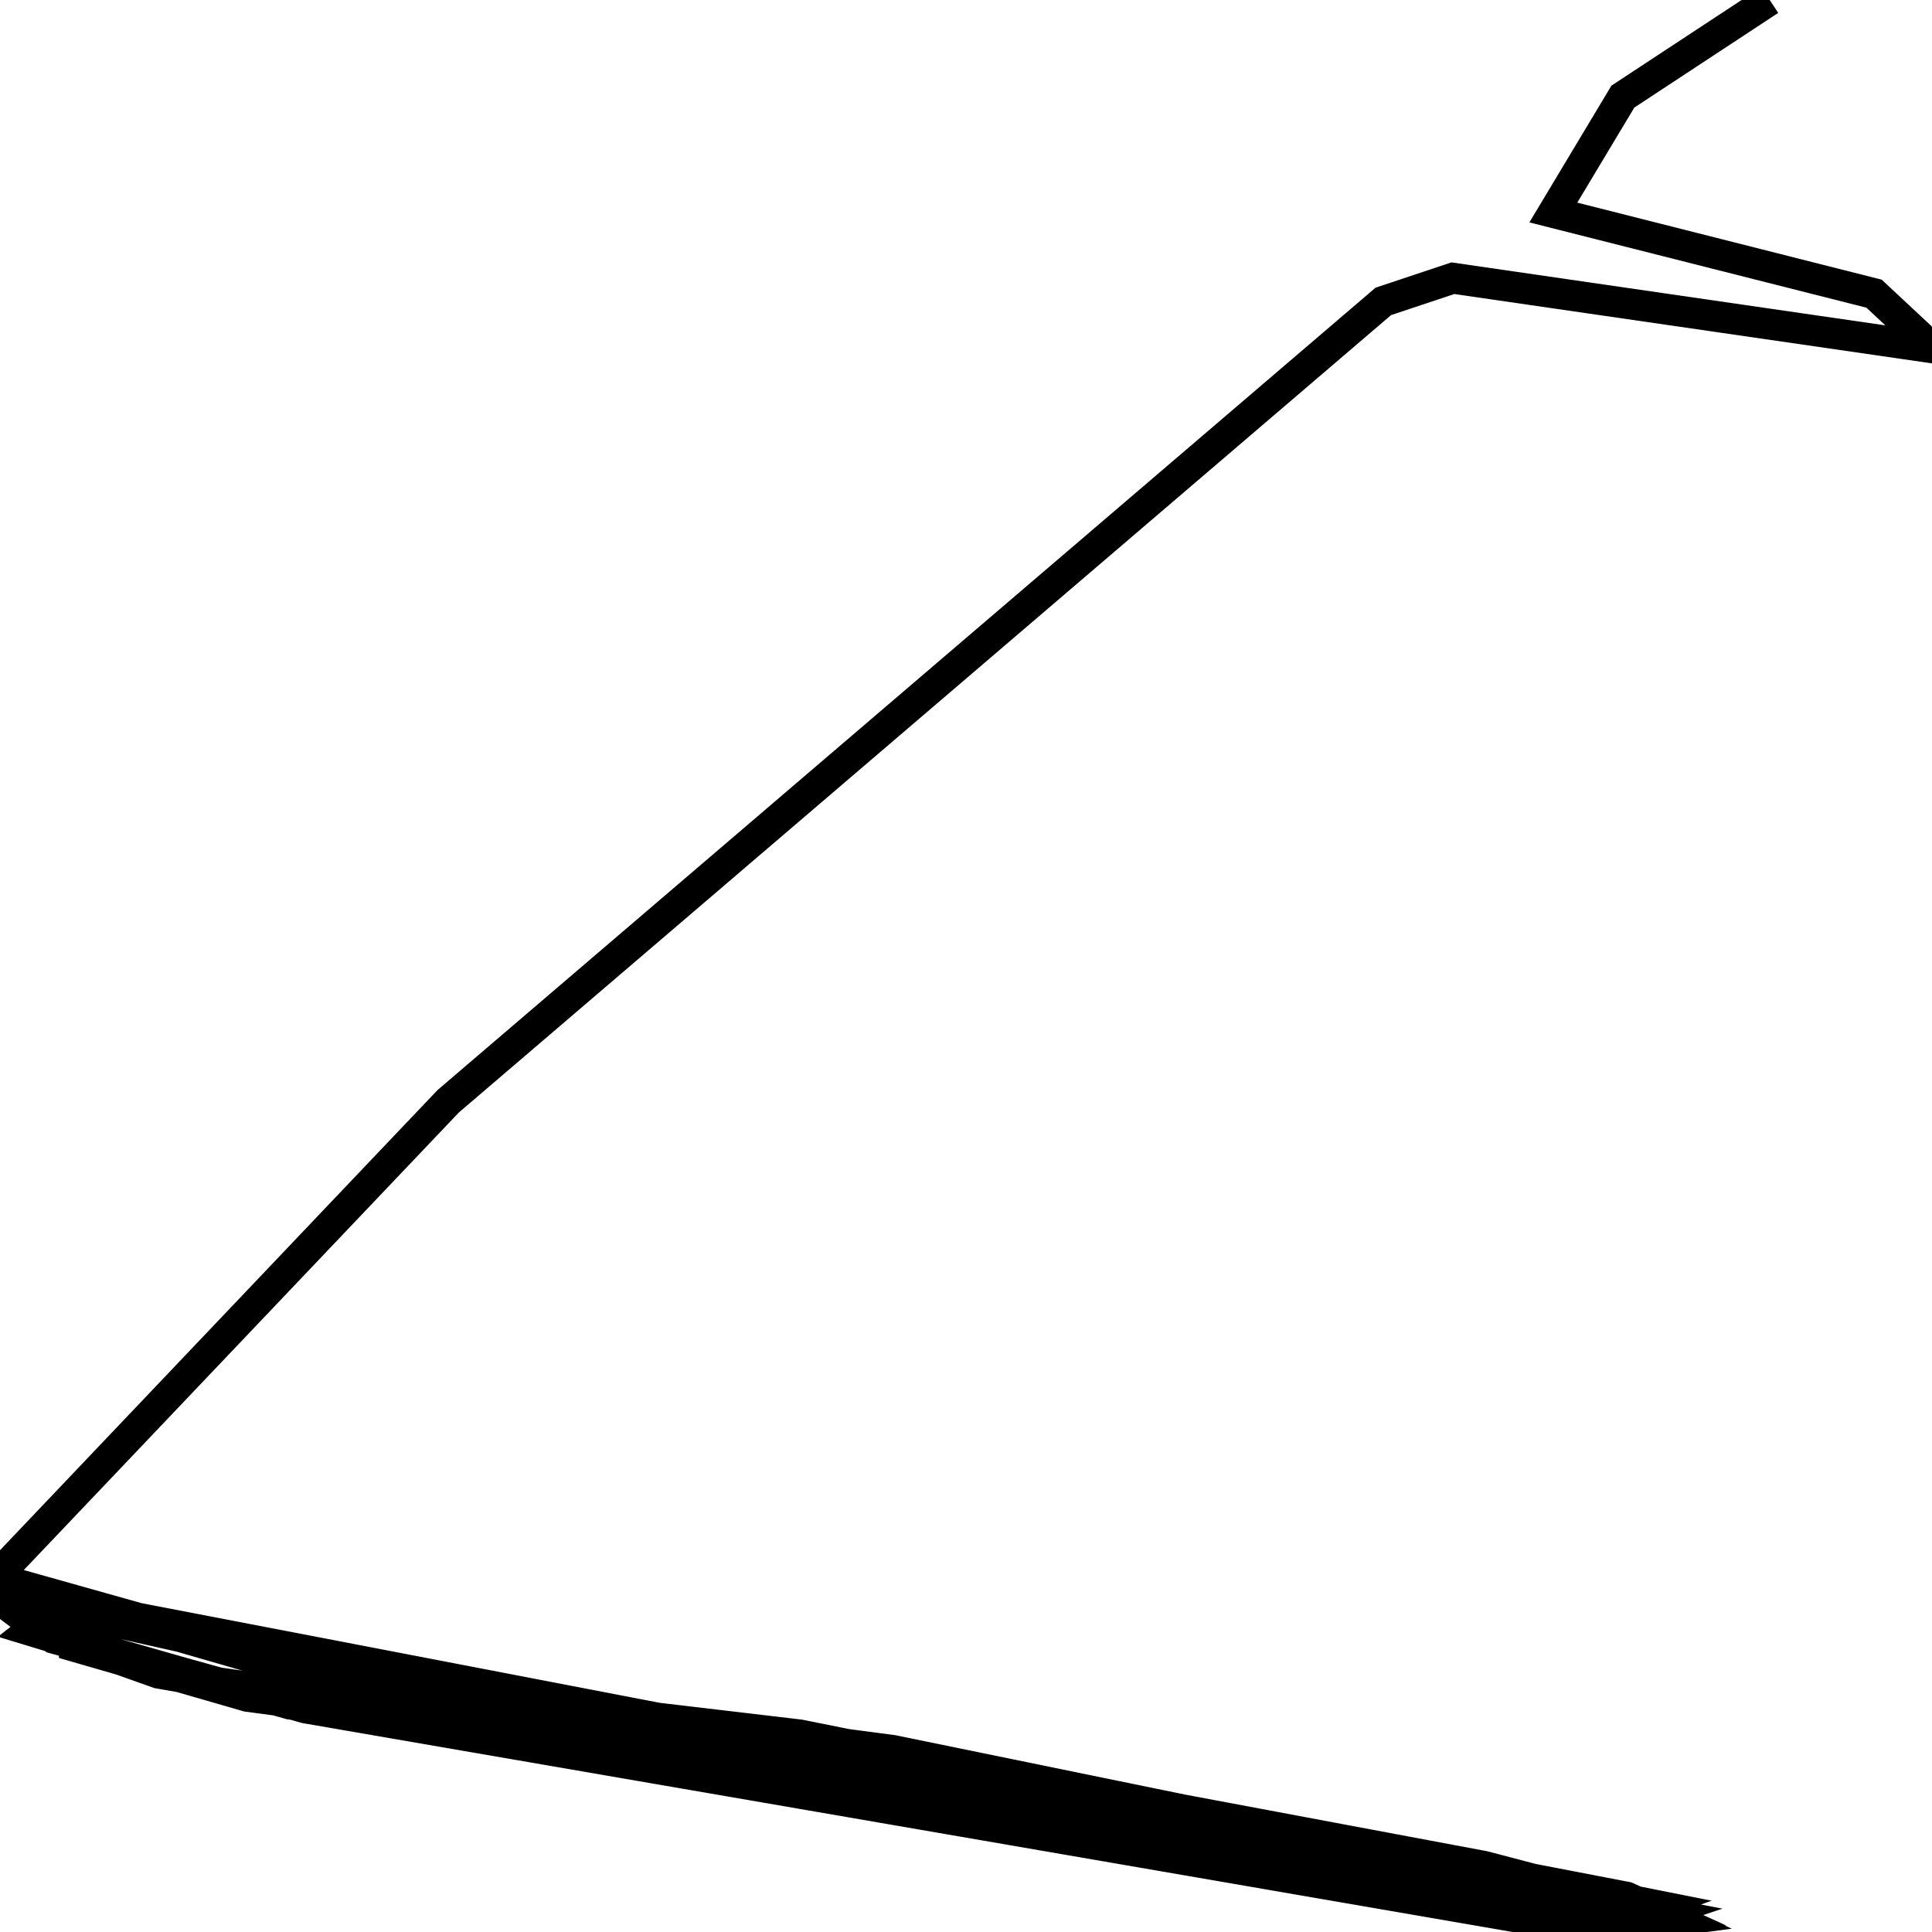
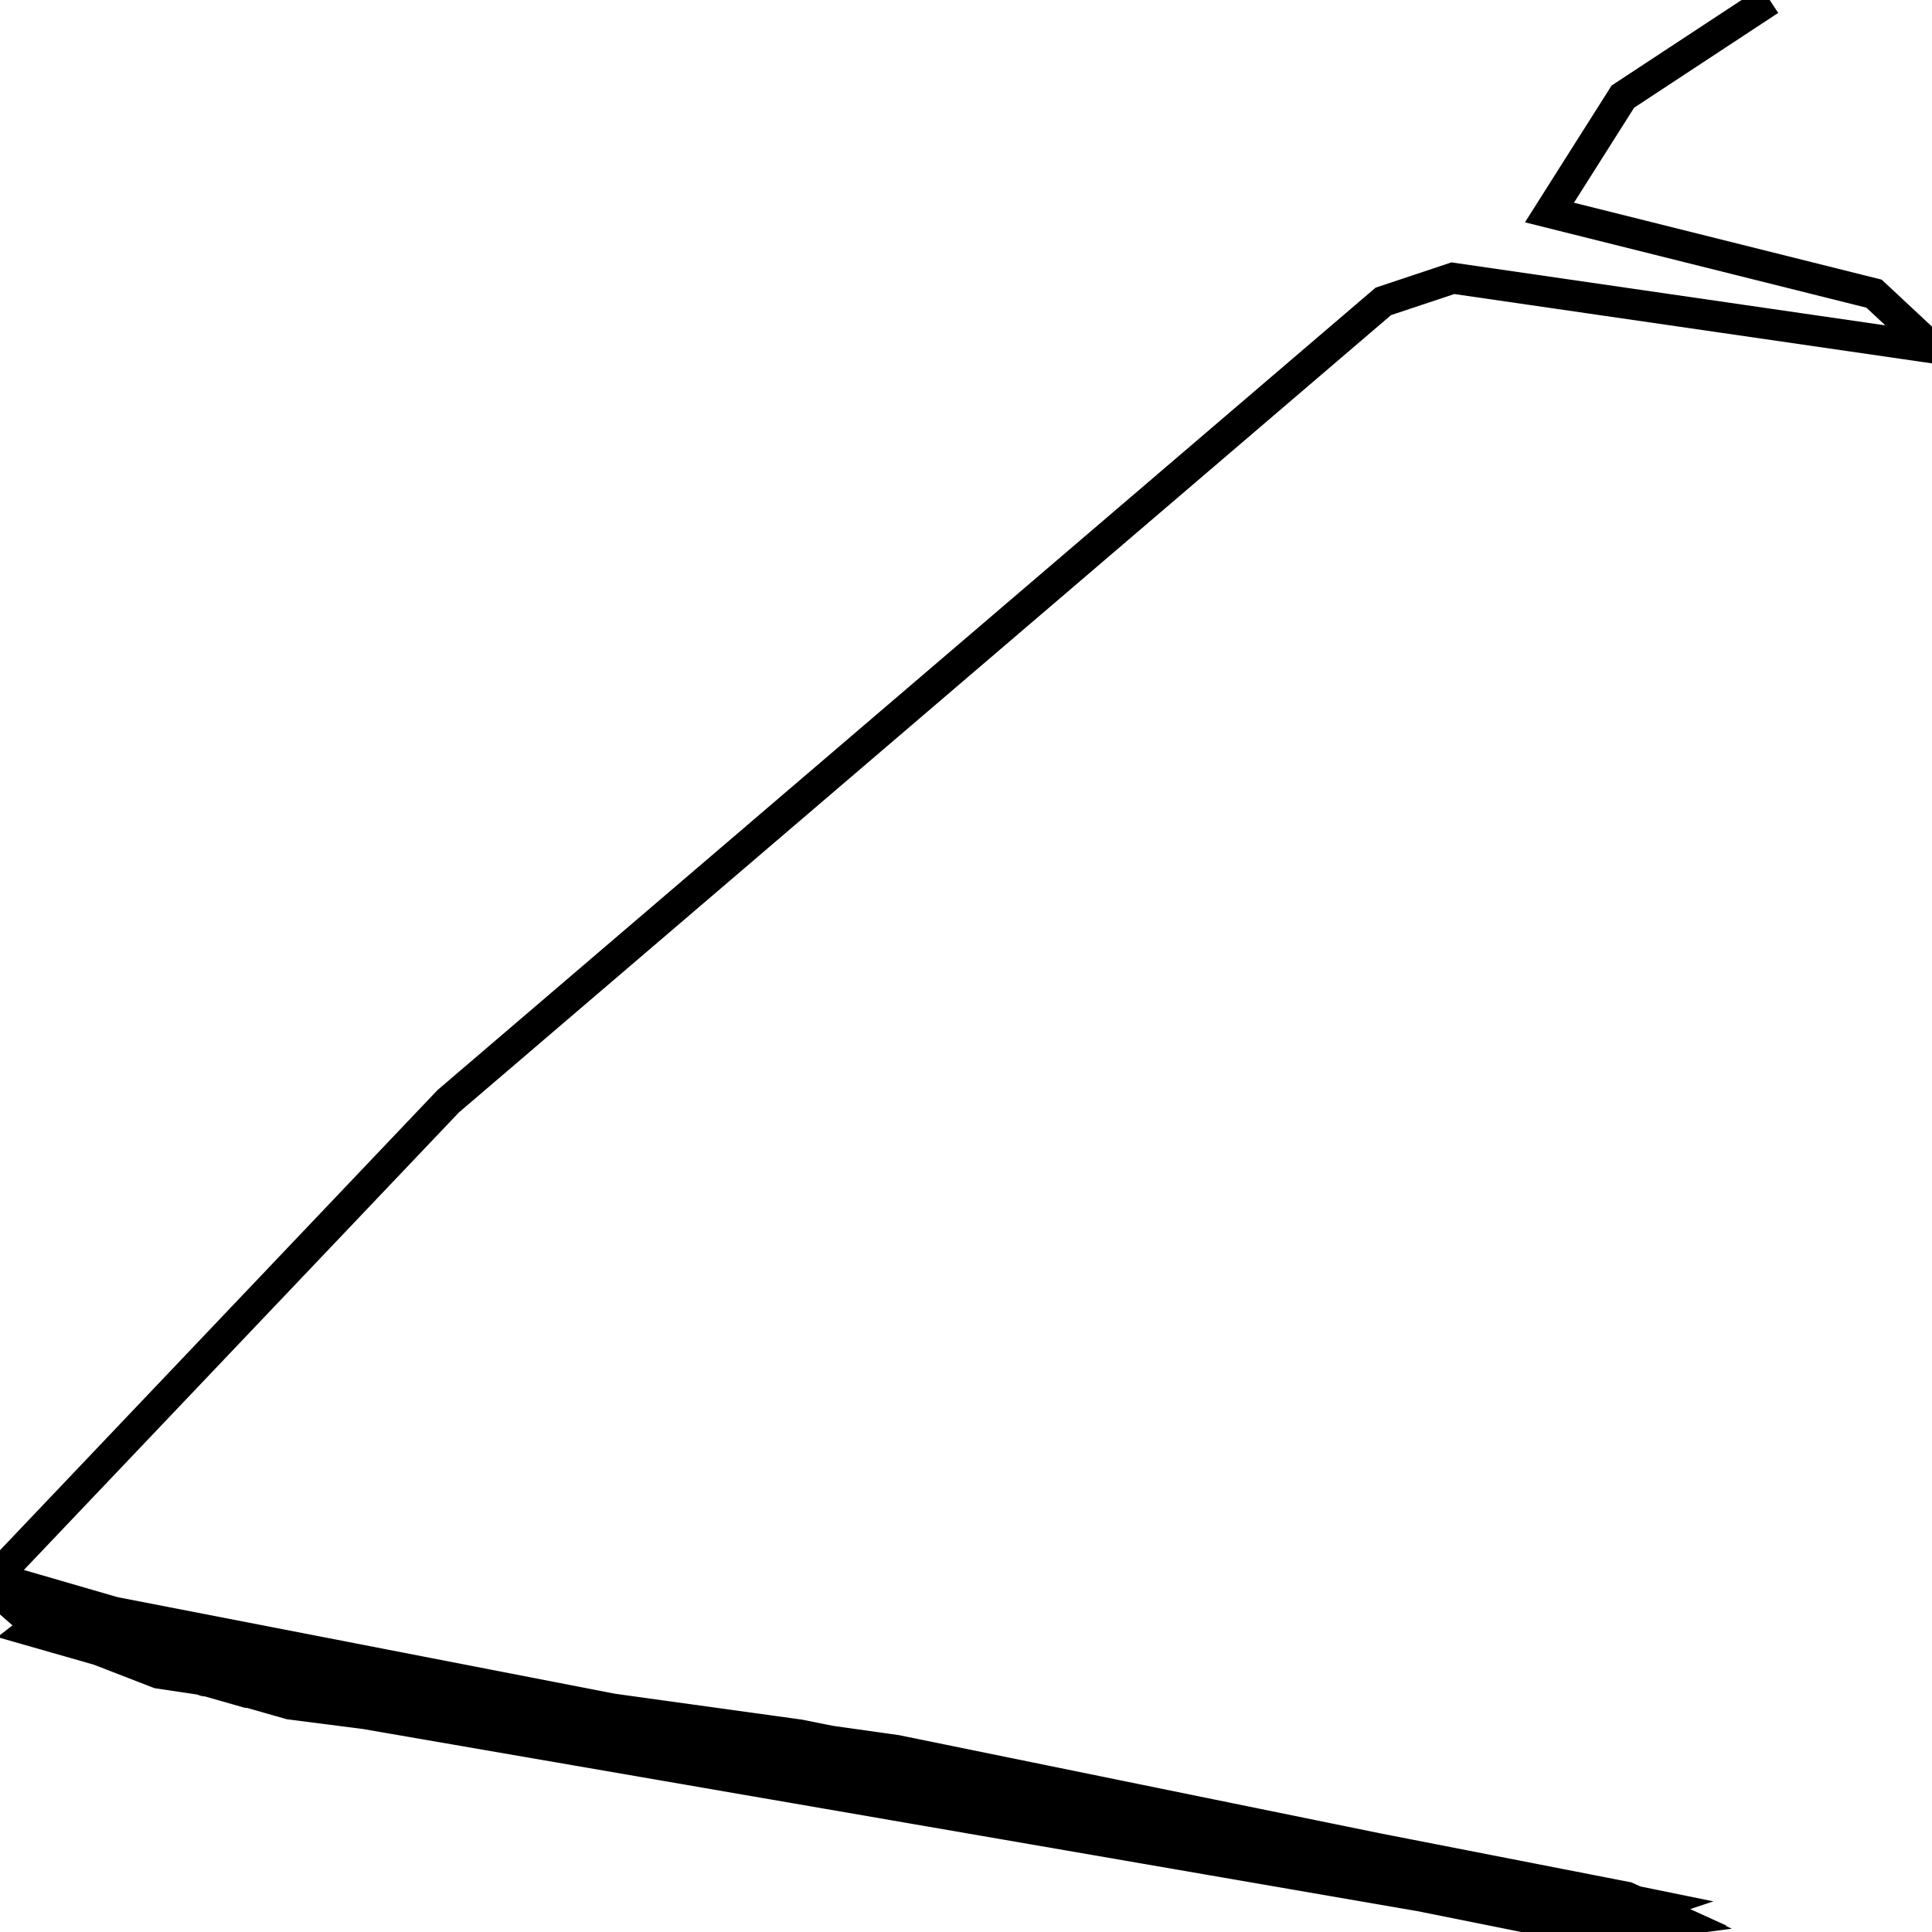
<svg xmlns="http://www.w3.org/2000/svg" viewBox="0 0 500 500">
-   <path d="M458,0l-38,25l-18,30l83,21l15,14l-124,-18l-18,6l-242,207l-116,122l9,15l70,20l336,58l15,-5l-412,-79l1,10l45,13l134,18l213,42l21,-4l-416,-80l-1,9l65,18l331,56l18,-3l-406,-78l-16,1l8,6l61,17l130,17l206,40l19,-4l-200,-41l-152,-20l-64,-19l-11,3l8,6l63,18l148,19l196,39l15,-2l-13,-6l-210,-40l-111,-14l-83,-22l-9,7l56,17l146,19l204,40l14,-5l-196,-39l-163,-24l-52,-15l-12,1l9,8l51,14l139,19l215,42l8,-5l-36,-8l-184,-37l-110,-13l-89,-25l2,11l31,11l378,66l7,-5l-42,-11l-176,-33l-97,-12l-98,-22l-3,6l43,13l153,22l209,41l17,-2l-11,-5l-192,-37" fill="none" stroke="currentColor" stroke-width="8" />
+   <path d="M458,0l-38,25l-19,30l84,21l15,14l-124,-18l-18,6l-242,207l-116,122l9,15l70,19l141,20l194,39l16,-5l-412,-80l1,10l45,13l155,22l191,39l22,-4l-416,-80l-1,8l65,18l330,57l19,-3l-406,-79l-16,1l8,7l61,16l130,17l205,41l20,-4l-200,-41l-152,-21l-64,-18l-11,2l8,7l63,18l148,19l196,39l15,-2l-13,-6l-210,-41l-111,-13l-83,-22l-9,7l56,16l146,20l203,40l15,-5l-196,-40l-163,-23l-52,-15l-12,1l9,7l51,15l139,18l215,43l8,-5l-36,-8l-184,-37l-130,-18l-69,-20l2,10l31,12l187,28l191,38l-7,-9l-204,-40l-97,-12l-98,-22l-3,5l43,14l153,21l208,42l18,-2l-11,-5l-192,-37" fill="none" stroke="currentColor" stroke-width="8" />
</svg>
